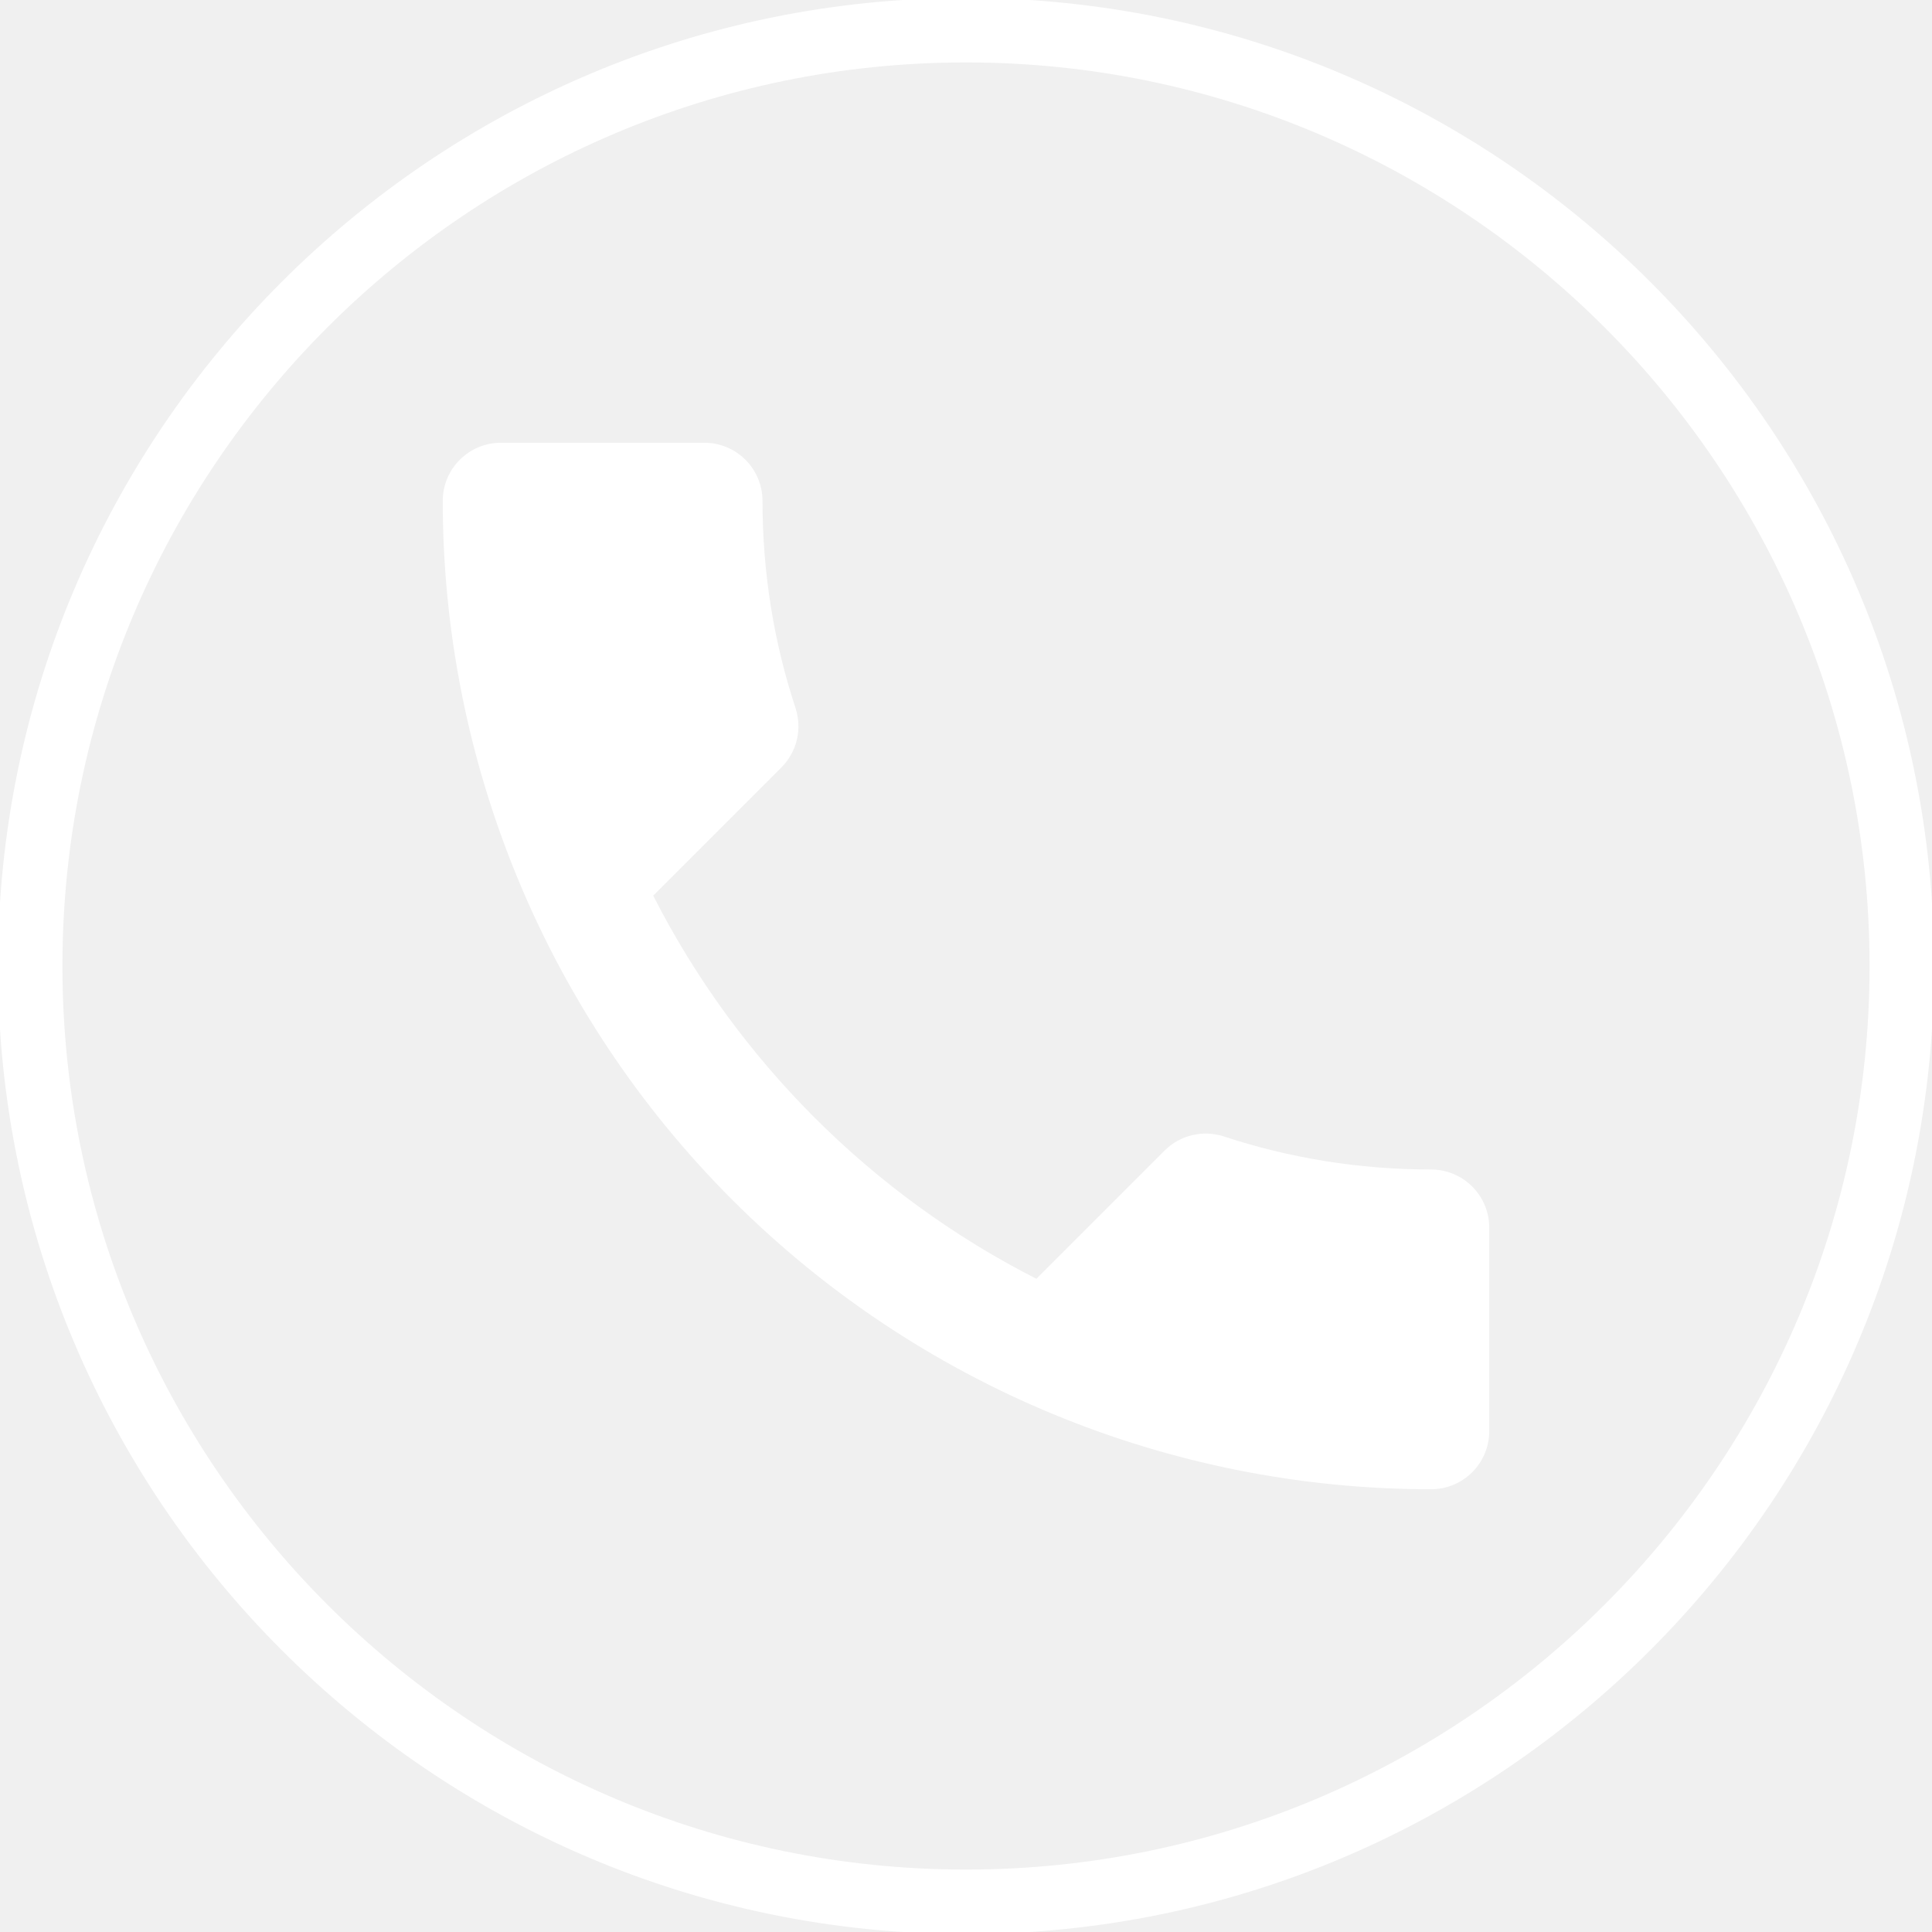
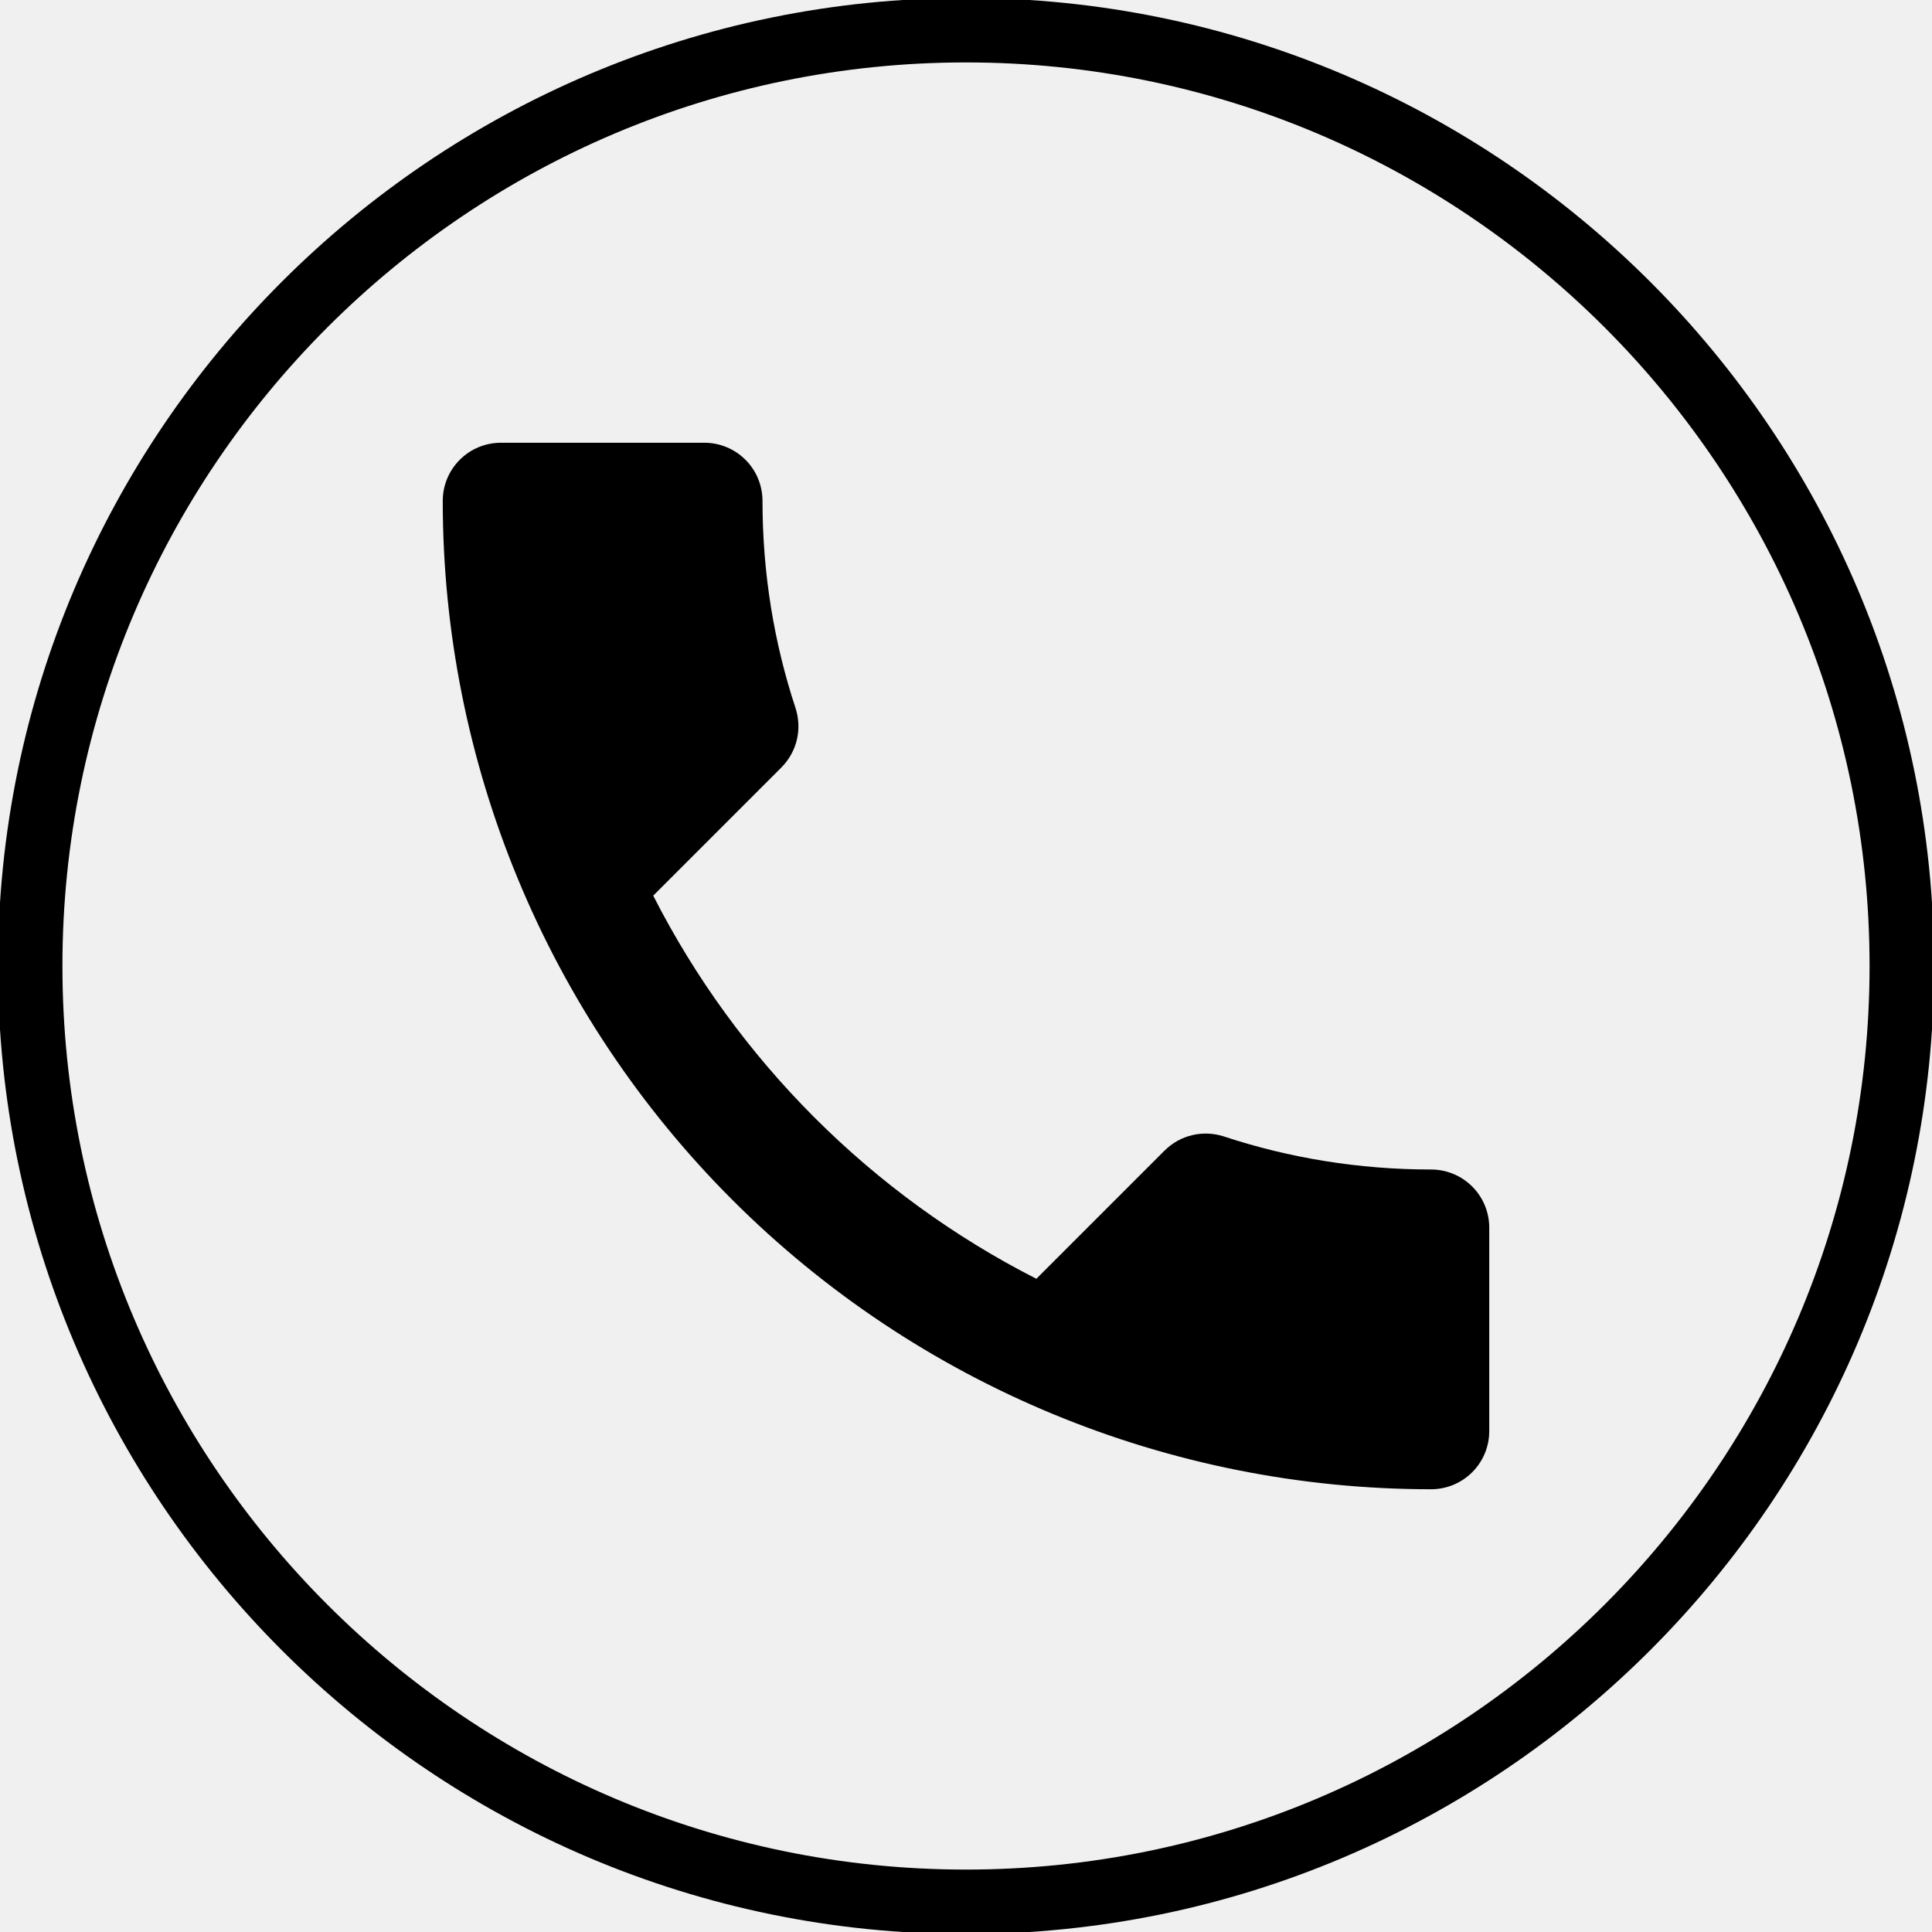
<svg xmlns="http://www.w3.org/2000/svg" width="48" height="48" viewBox="0 0 48 48" fill="none">
  <g clip-path="url(#clip0_183_71)">
-     <path d="M24 -0.051C10.737 -0.051 -0.051 10.737 -0.051 24C-0.051 37.263 10.737 48.051 24 48.051C37.263 48.051 48.051 37.263 48.051 24C48.051 10.737 37.263 -0.051 24 -0.051ZM24 46.449C11.622 46.449 1.551 36.378 1.551 24C1.551 11.622 11.622 1.551 24 1.551C36.378 1.551 46.449 11.622 46.449 24C46.449 36.378 36.378 46.449 24 46.449Z" fill="white" />
-     <path d="M16.229 22.252C18.309 26.34 21.66 29.691 25.748 31.771L28.926 28.593C29.33 28.189 29.893 28.073 30.399 28.232C32.017 28.767 33.75 29.056 35.556 29.056C35.939 29.056 36.306 29.208 36.577 29.479C36.848 29.75 37 30.117 37 30.5V35.556C37 35.939 36.848 36.306 36.577 36.577C36.306 36.848 35.939 37 35.556 37C29.043 37 22.797 34.413 18.192 29.808C13.587 25.203 11 18.957 11 12.444C11 12.061 11.152 11.694 11.423 11.423C11.694 11.152 12.061 11 12.444 11H17.5C17.883 11 18.25 11.152 18.521 11.423C18.792 11.694 18.944 12.061 18.944 12.444C18.944 14.25 19.233 15.983 19.768 17.601C19.927 18.107 19.811 18.67 19.407 19.074L16.229 22.252Z" fill="white" />
+     <path d="M24 -0.051C10.737 -0.051 -0.051 10.737 -0.051 24C-0.051 37.263 10.737 48.051 24 48.051C37.263 48.051 48.051 37.263 48.051 24C48.051 10.737 37.263 -0.051 24 -0.051ZM24 46.449C11.622 46.449 1.551 36.378 1.551 24C1.551 11.622 11.622 1.551 24 1.551C36.378 1.551 46.449 11.622 46.449 24C46.449 36.378 36.378 46.449 24 46.449Z" fill="black" />
+     <path d="M16.229 22.252C18.309 26.34 21.66 29.691 25.748 31.771L28.926 28.593C29.33 28.189 29.893 28.073 30.399 28.232C32.017 28.767 33.75 29.056 35.556 29.056C35.939 29.056 36.306 29.208 36.577 29.479C36.848 29.75 37 30.117 37 30.5V35.556C37 35.939 36.848 36.306 36.577 36.577C36.306 36.848 35.939 37 35.556 37C29.043 37 22.797 34.413 18.192 29.808C13.587 25.203 11 18.957 11 12.444C11 12.061 11.152 11.694 11.423 11.423C11.694 11.152 12.061 11 12.444 11H17.5C17.883 11 18.25 11.152 18.521 11.423C18.792 11.694 18.944 12.061 18.944 12.444C18.944 14.25 19.233 15.983 19.768 17.601C19.927 18.107 19.811 18.67 19.407 19.074L16.229 22.252Z" fill="black" />
  </g>
  <defs>
    <clipPath id="clip0_183_71">
      <rect width="48" height="48" fill="white" />
    </clipPath>
  </defs>
</svg>
